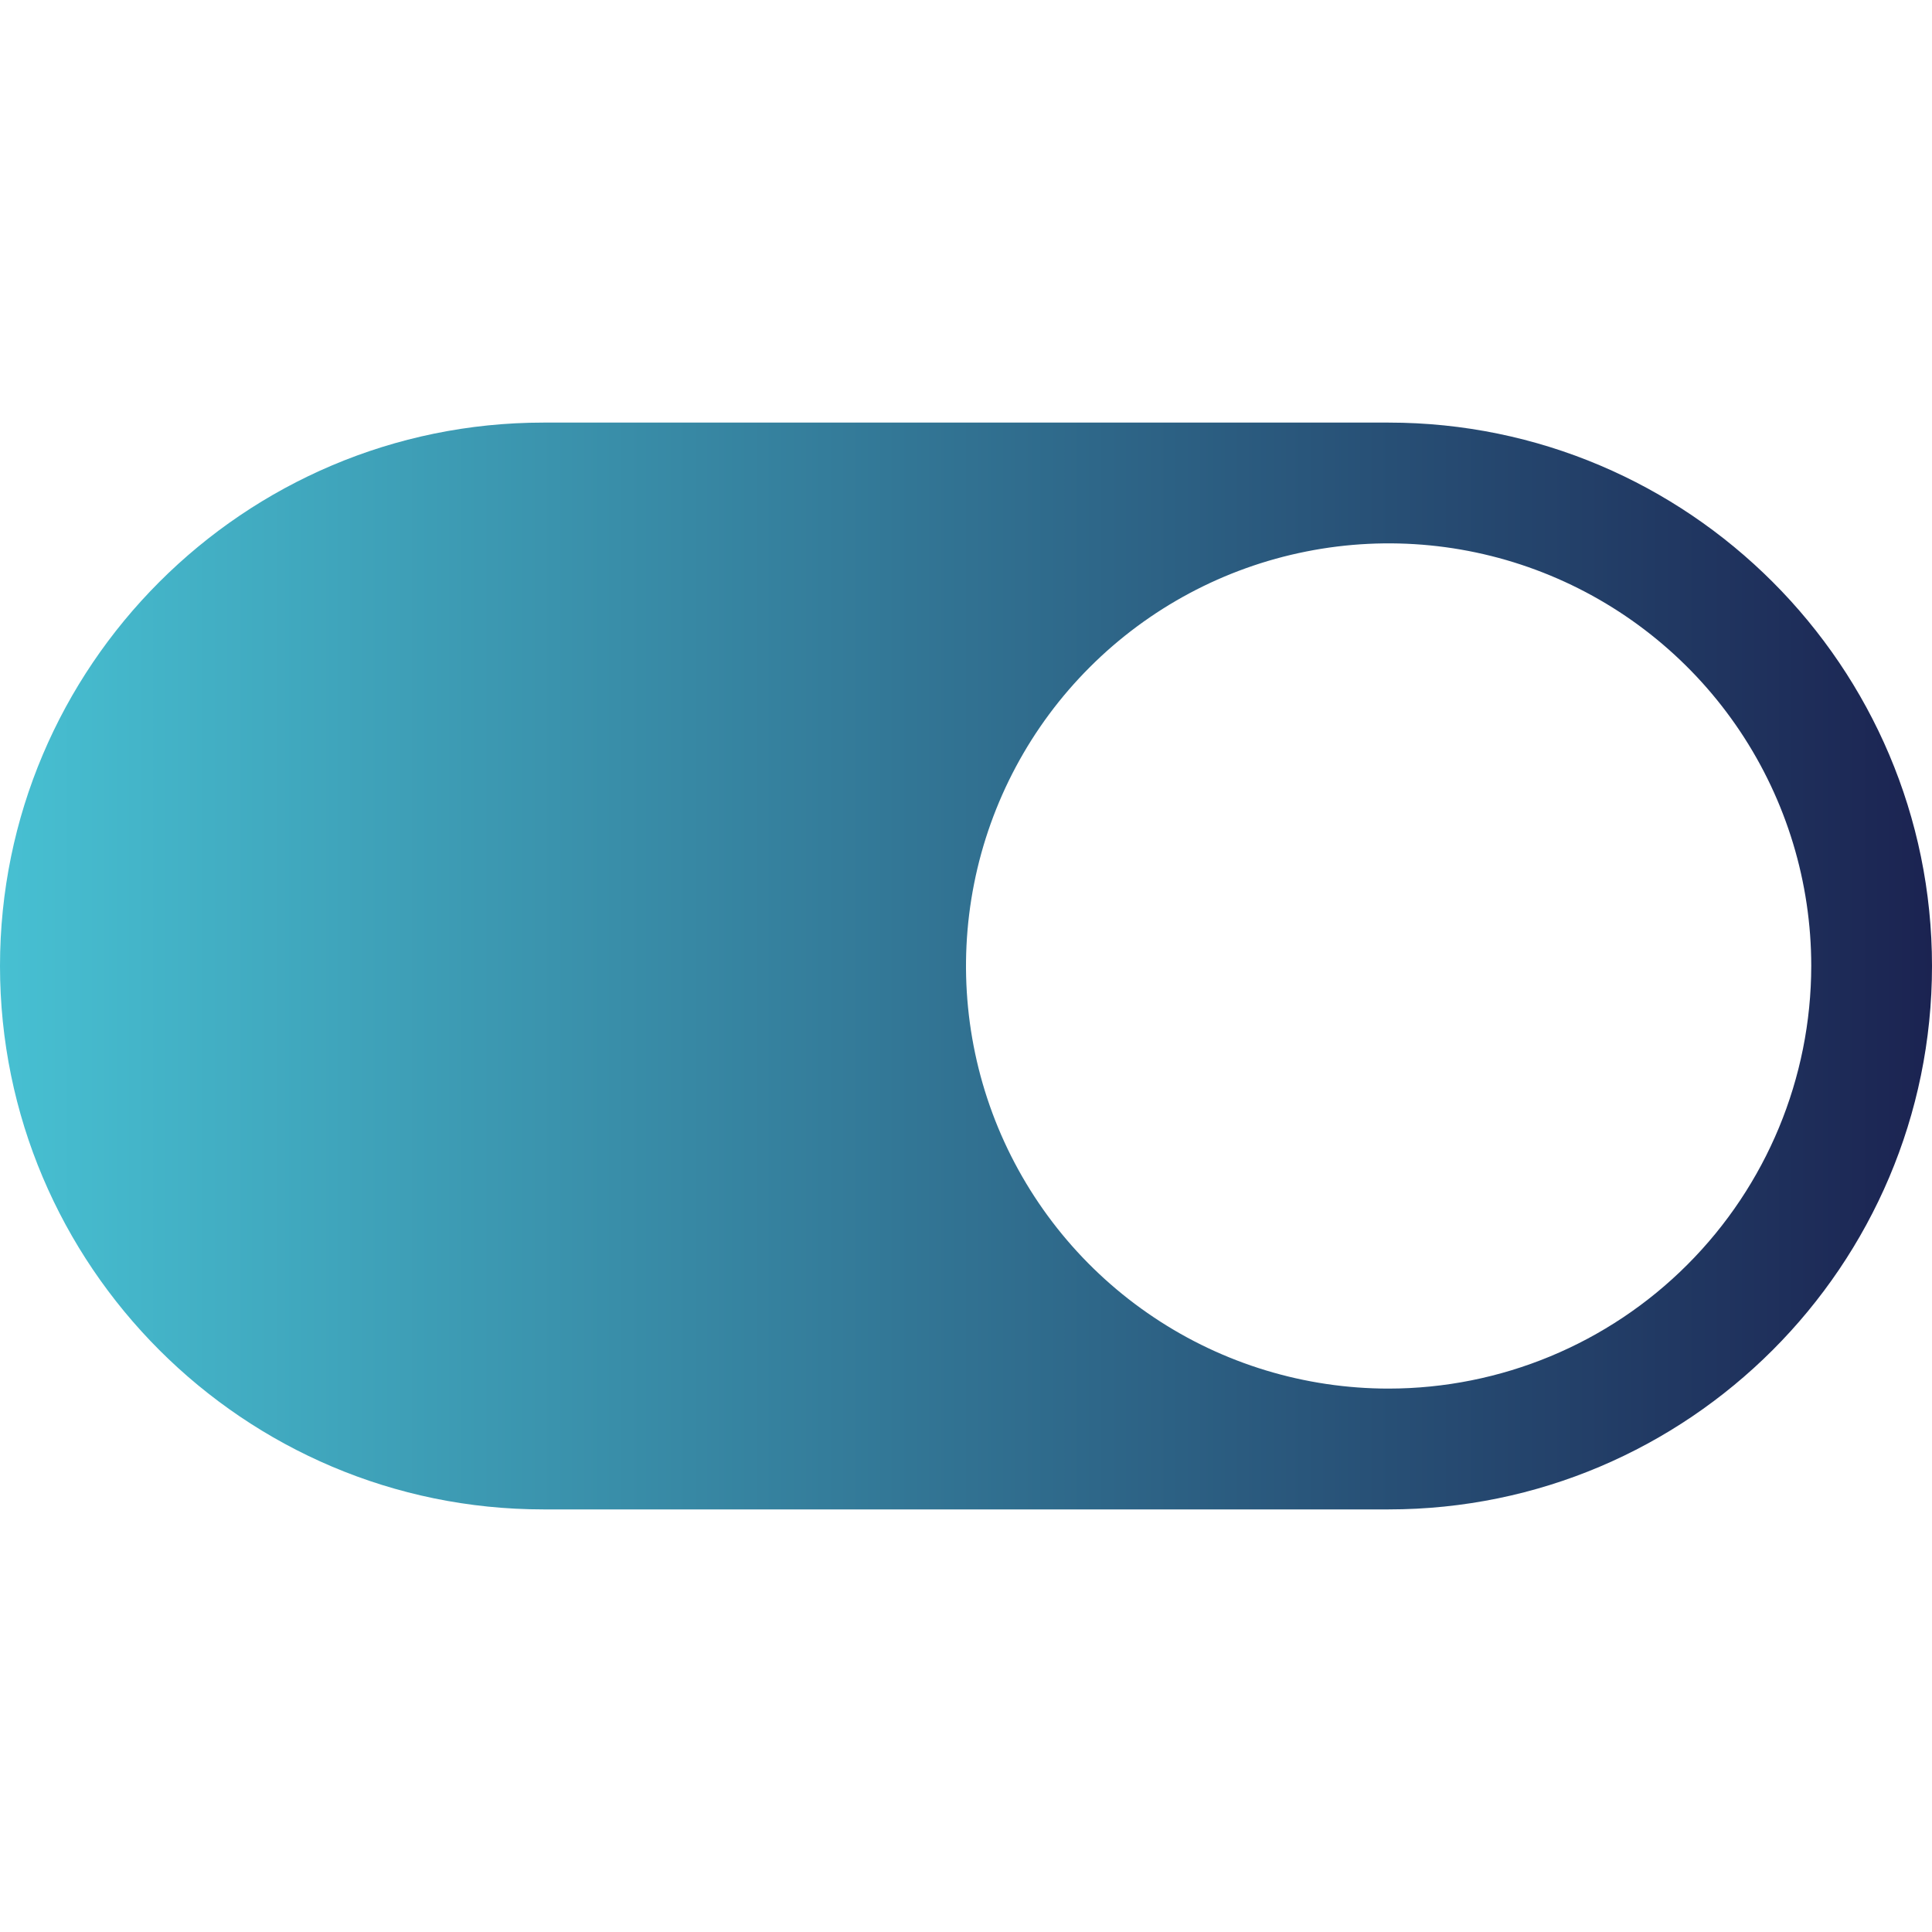
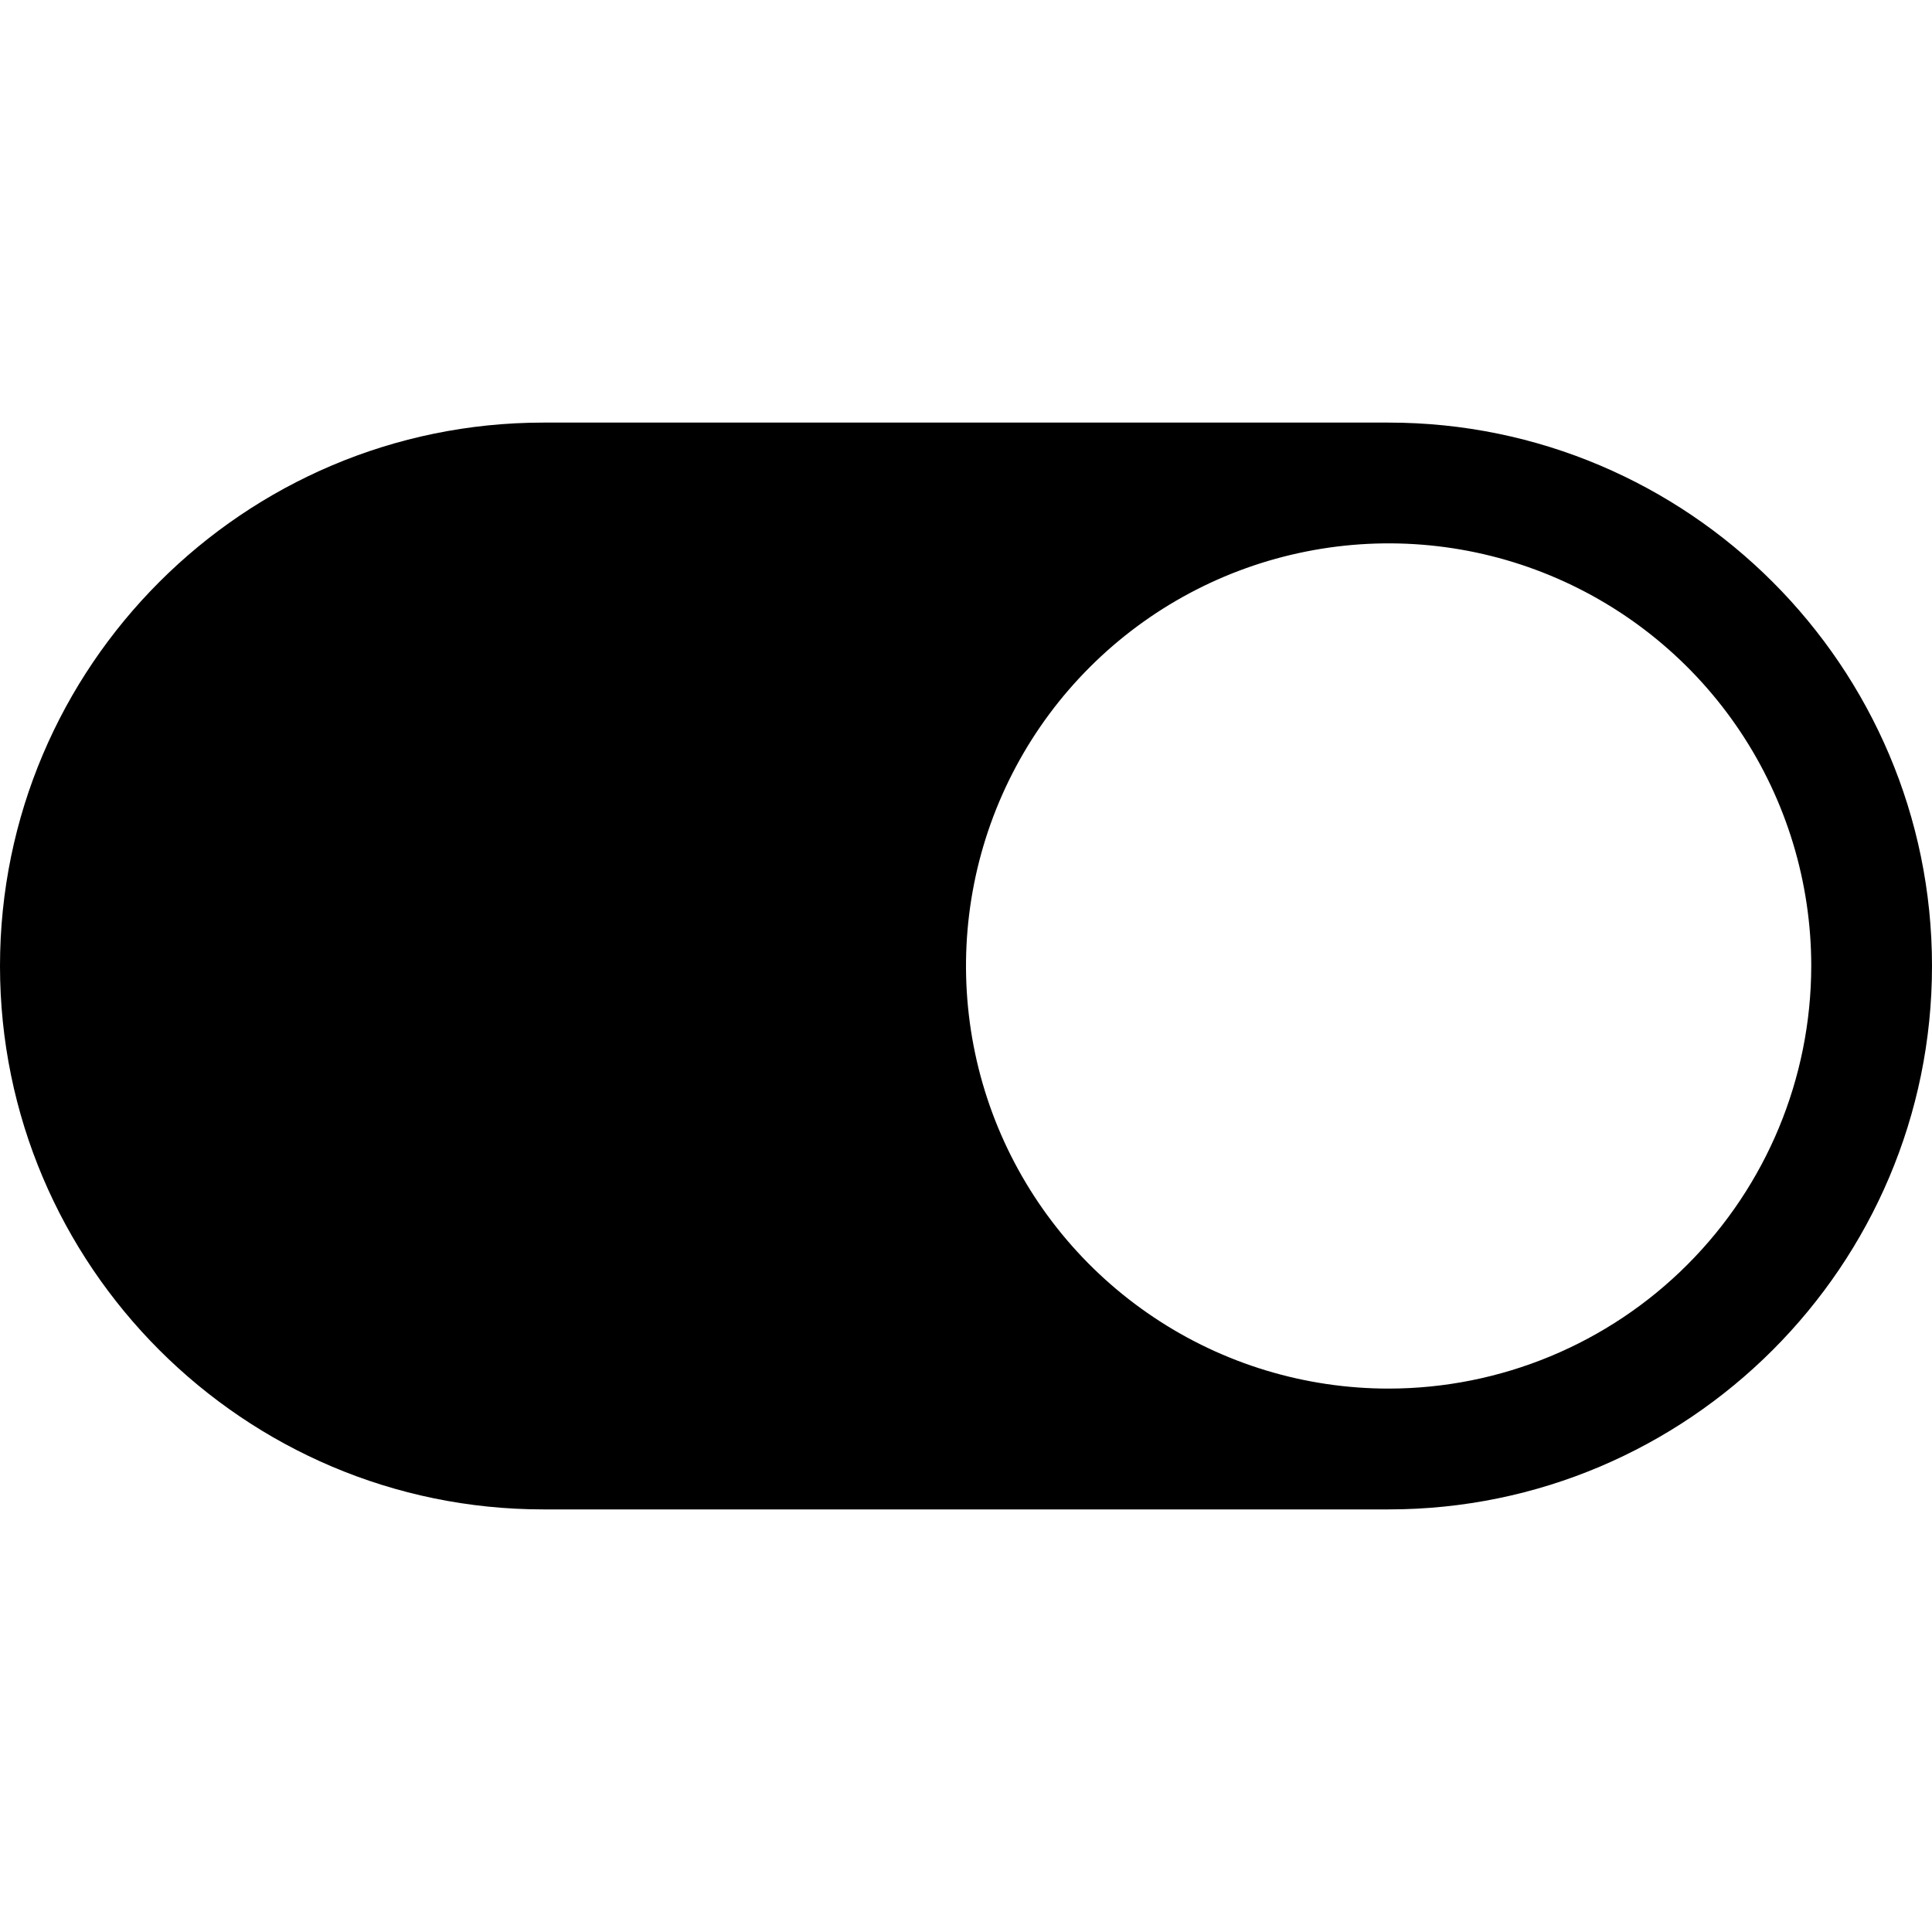
<svg xmlns="http://www.w3.org/2000/svg" width="30" height="30" viewBox="0 0 30 30" fill="none">
  <path d="M21.562 6.562H8.438C3.785 6.562 0 10.348 0 15C0 19.652 3.785 23.438 8.438 23.438H21.562C26.215 23.438 30 19.652 30 15C30 10.348 26.215 6.562 21.562 6.562ZM21.562 21.562C20.265 21.562 18.996 21.178 17.917 20.456C16.837 19.735 15.996 18.71 15.499 17.511C15.003 16.312 14.873 14.993 15.126 13.72C15.379 12.447 16.004 11.277 16.922 10.36C17.84 9.442 19.009 8.817 20.282 8.564C21.555 8.31 22.875 8.44 24.074 8.937C25.273 9.434 26.298 10.275 27.019 11.354C27.74 12.433 28.125 13.702 28.125 15C28.123 16.74 27.431 18.408 26.201 19.638C24.971 20.869 23.302 21.561 21.562 21.562Z" fill="url(#paint0_linear_1573_10536)" />
  <defs>
    <linearGradient id="paint0_linear_1573_10536" x1="0" y1="15" x2="30" y2="15" gradientUnits="userSpaceOnUse">
-       <stop stop-color="#47C0D2" />
-       <stop offset="1" stop-color="#1B2351" />
+       <stop stopColor="#47C0D2" />
+       <stop offset="1" stopColor="#1B2351" />
    </linearGradient>
  </defs>
</svg>
